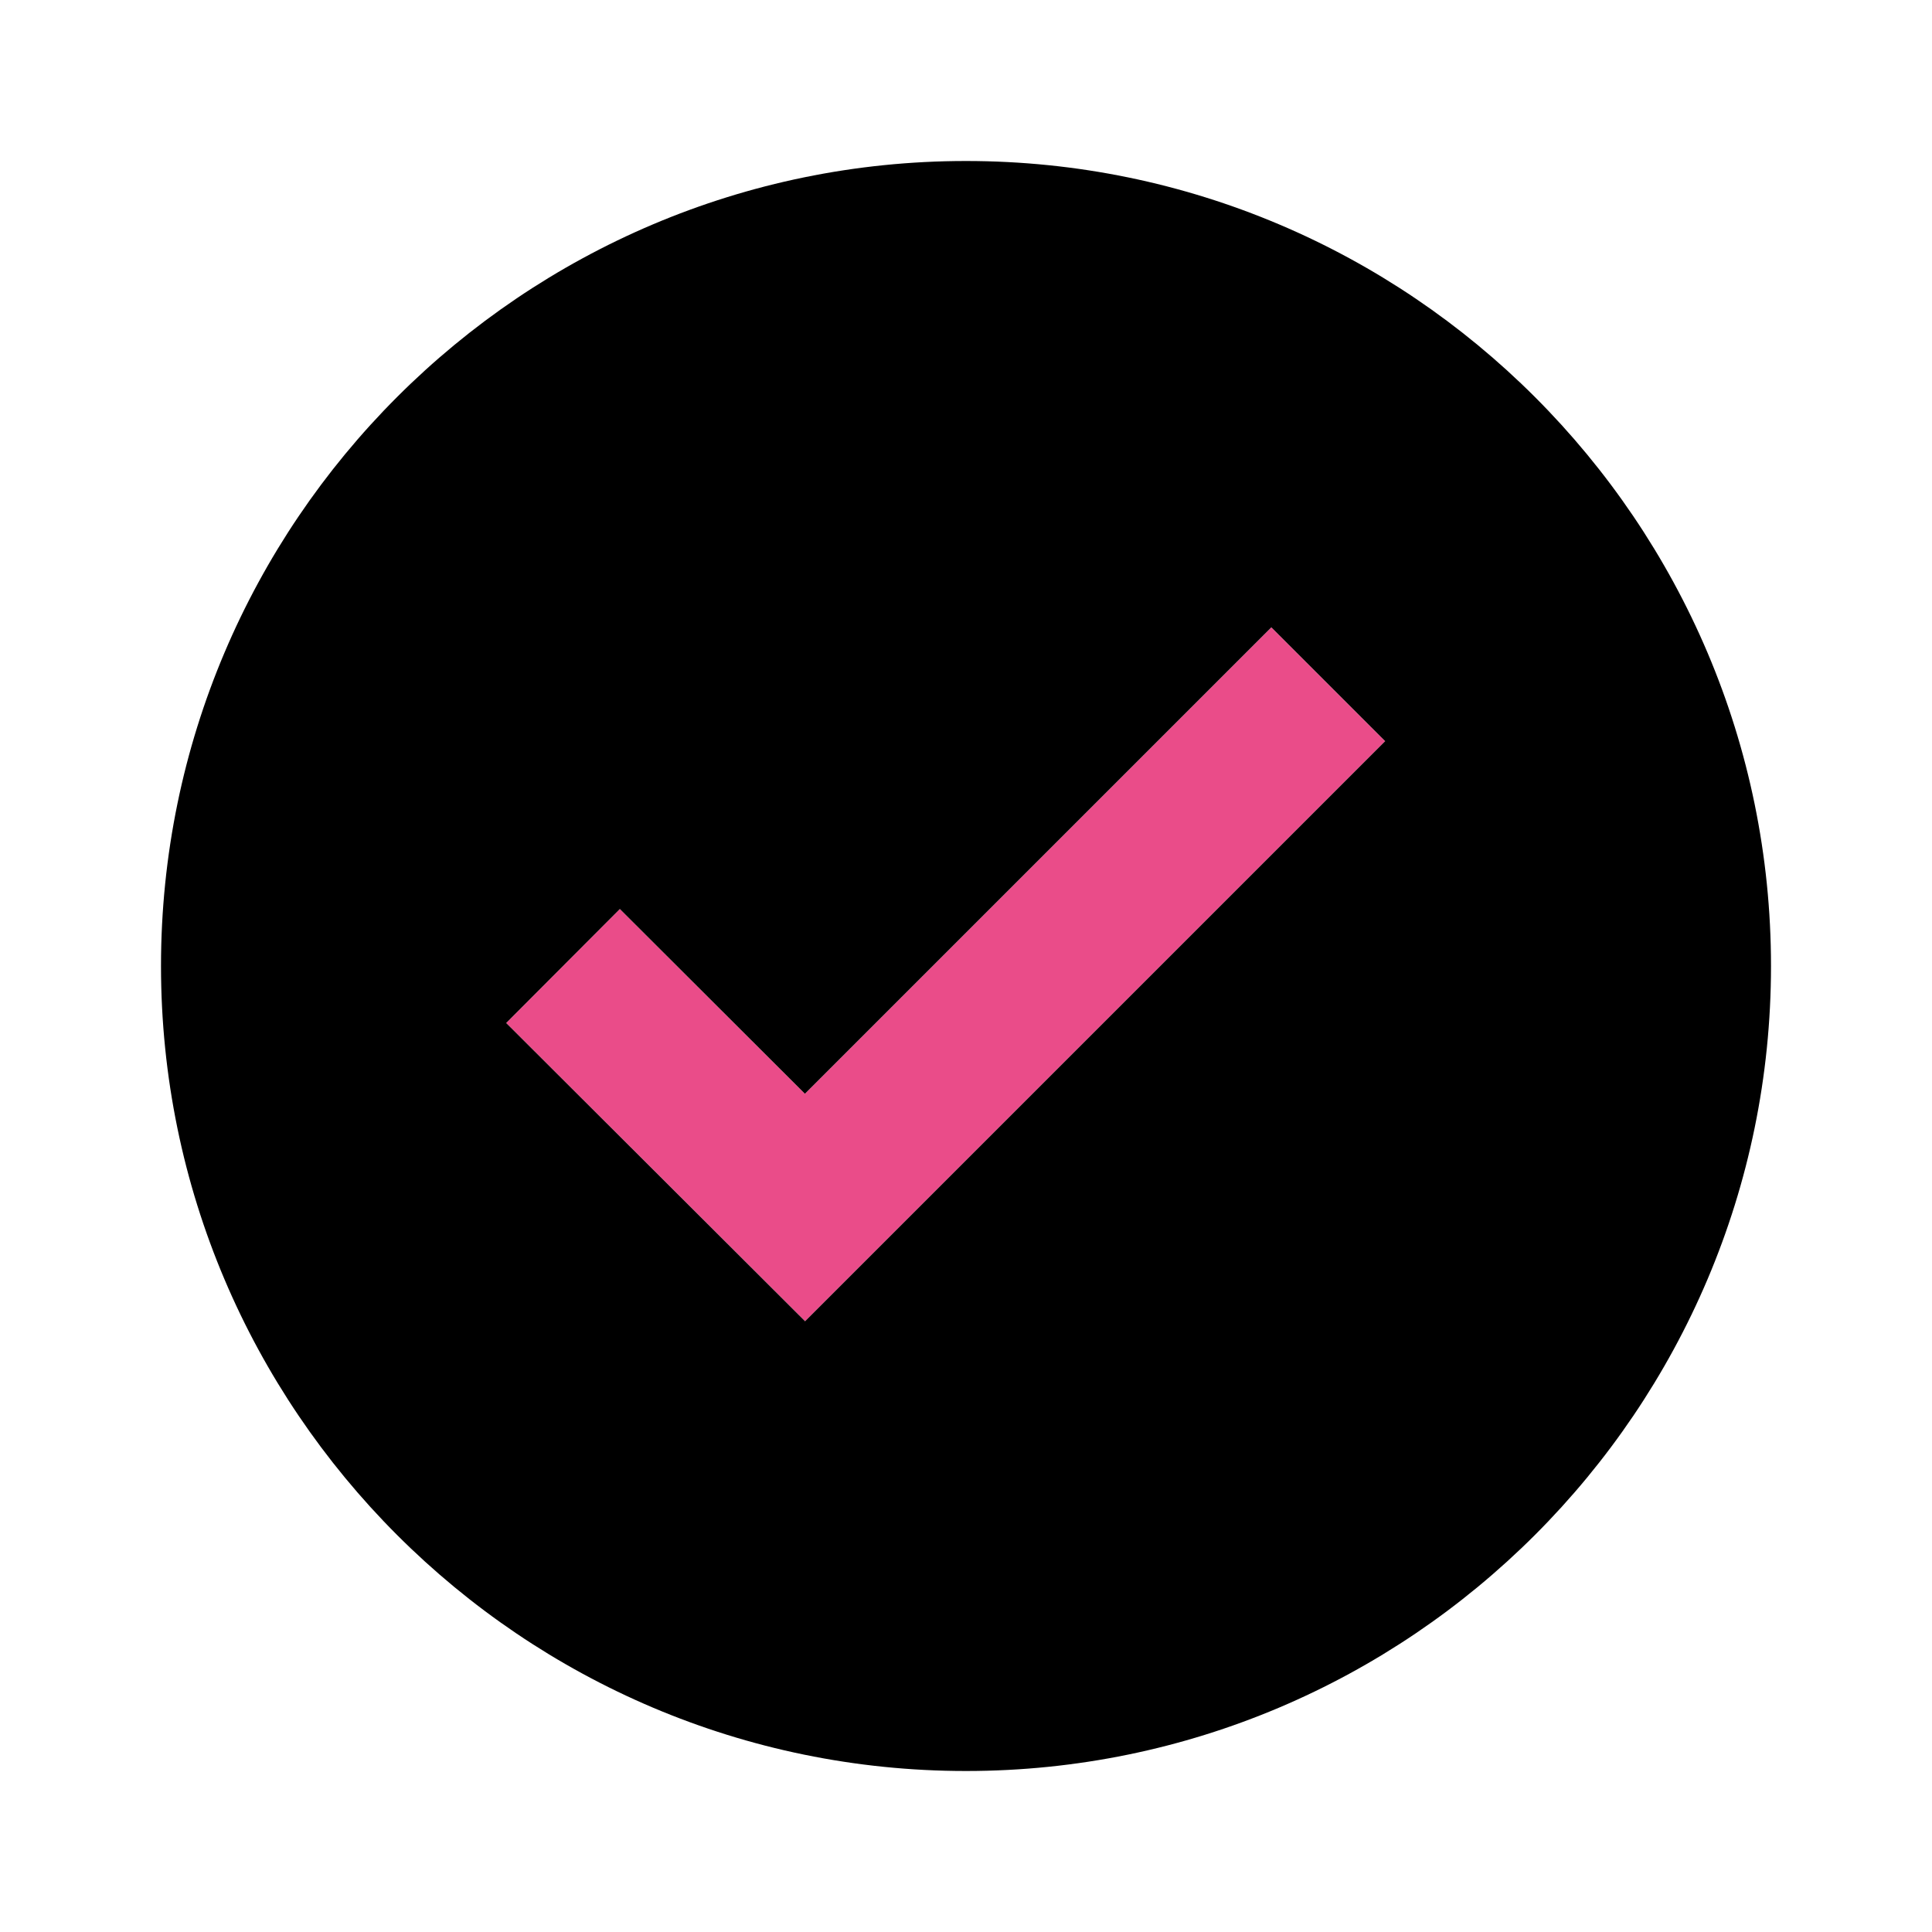
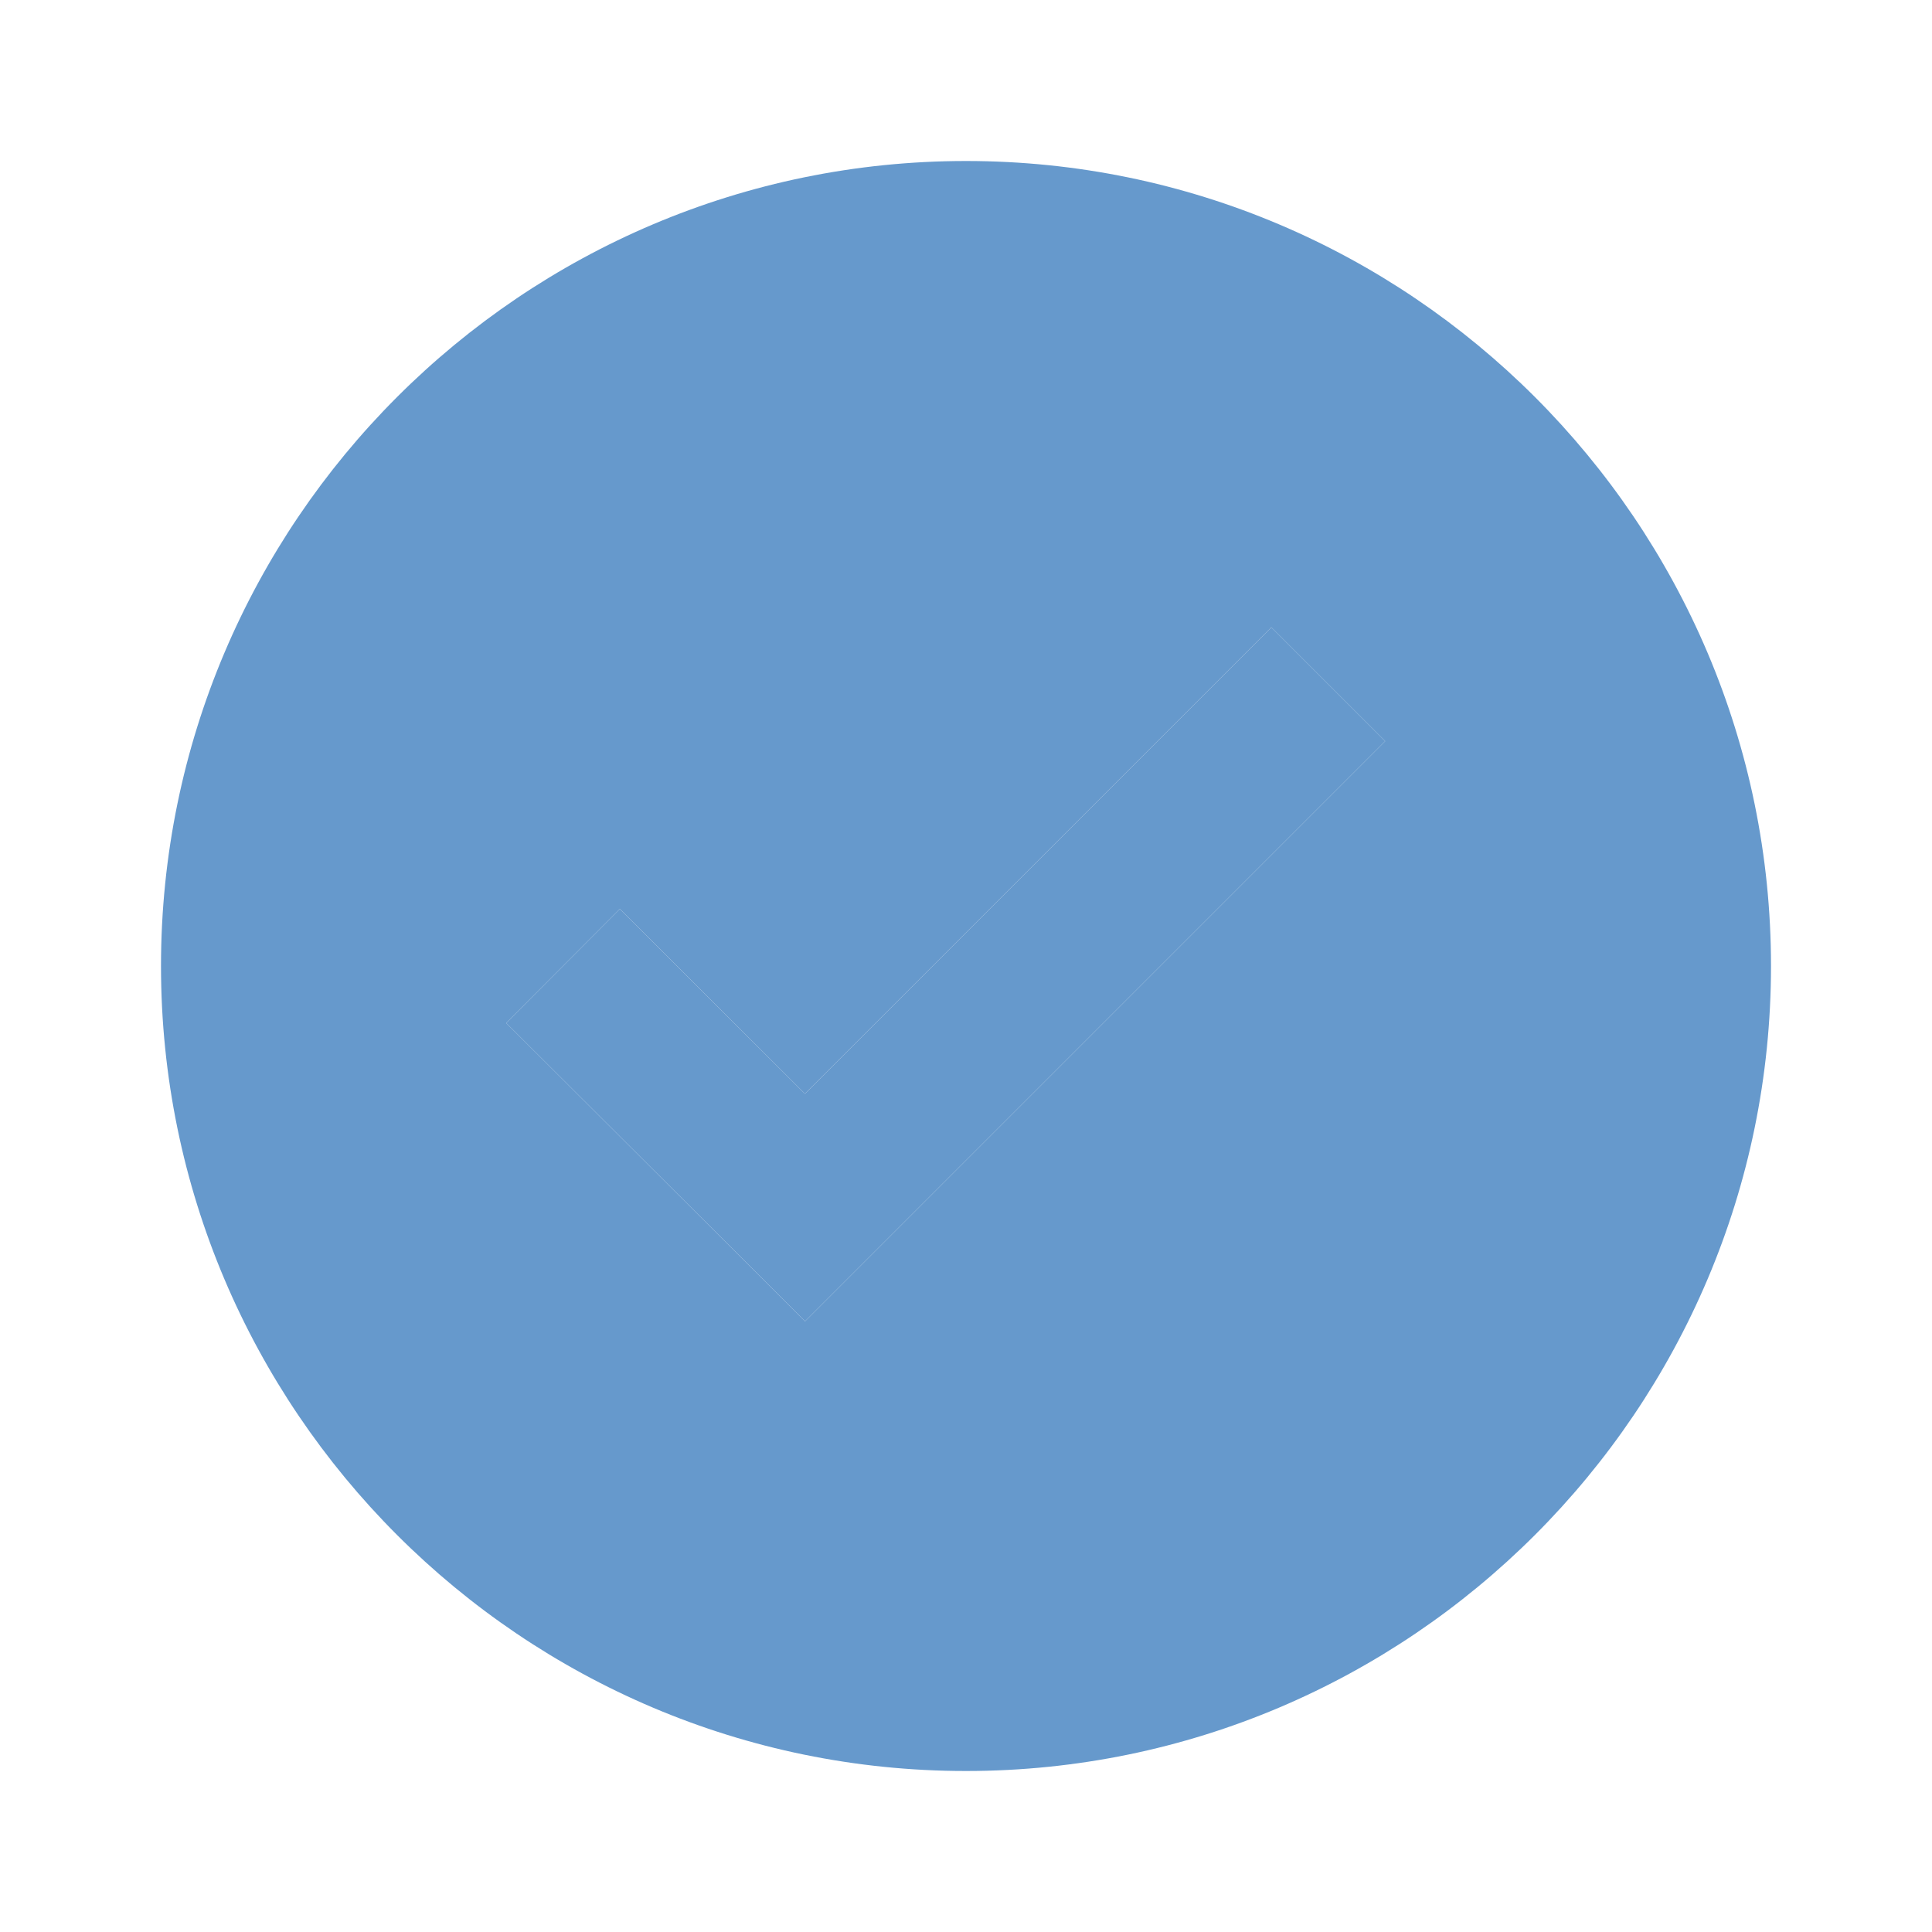
<svg xmlns="http://www.w3.org/2000/svg" width="24" height="24" viewBox="0 0 24 24">
-   <path fill="#EA4C89" d="M9.999 13.587L7.7 11.292 6.288 12.708 10.001 16.413 17.207 9.207 15.793 7.793z" />
-   <path d="M12,2C6.486,2,2,6.486,2,12c0,5.514,4.486,10,10,10s10-4.486,10-10C22,6.486,17.514,2,12,2z M10.001,16.413l-3.713-3.705 L7.7,11.292l2.299,2.295l5.794-5.794l1.414,1.414L10.001,16.413z" />
+   <path fill="#6699CC" d="M9.999 13.587L7.7 11.292 6.288 12.708 10.001 16.413 17.207 9.207 15.793 7.793z" />
+   <path fill="#6699CC" d="M12,2C6.486,2,2,6.486,2,12c0,5.514,4.486,10,10,10s10-4.486,10-10C22,6.486,17.514,2,12,2z M10.001,16.413l-3.713-3.705 L7.7,11.292l2.299,2.295l5.794-5.794l1.414,1.414L10.001,16.413z" />
</svg>
